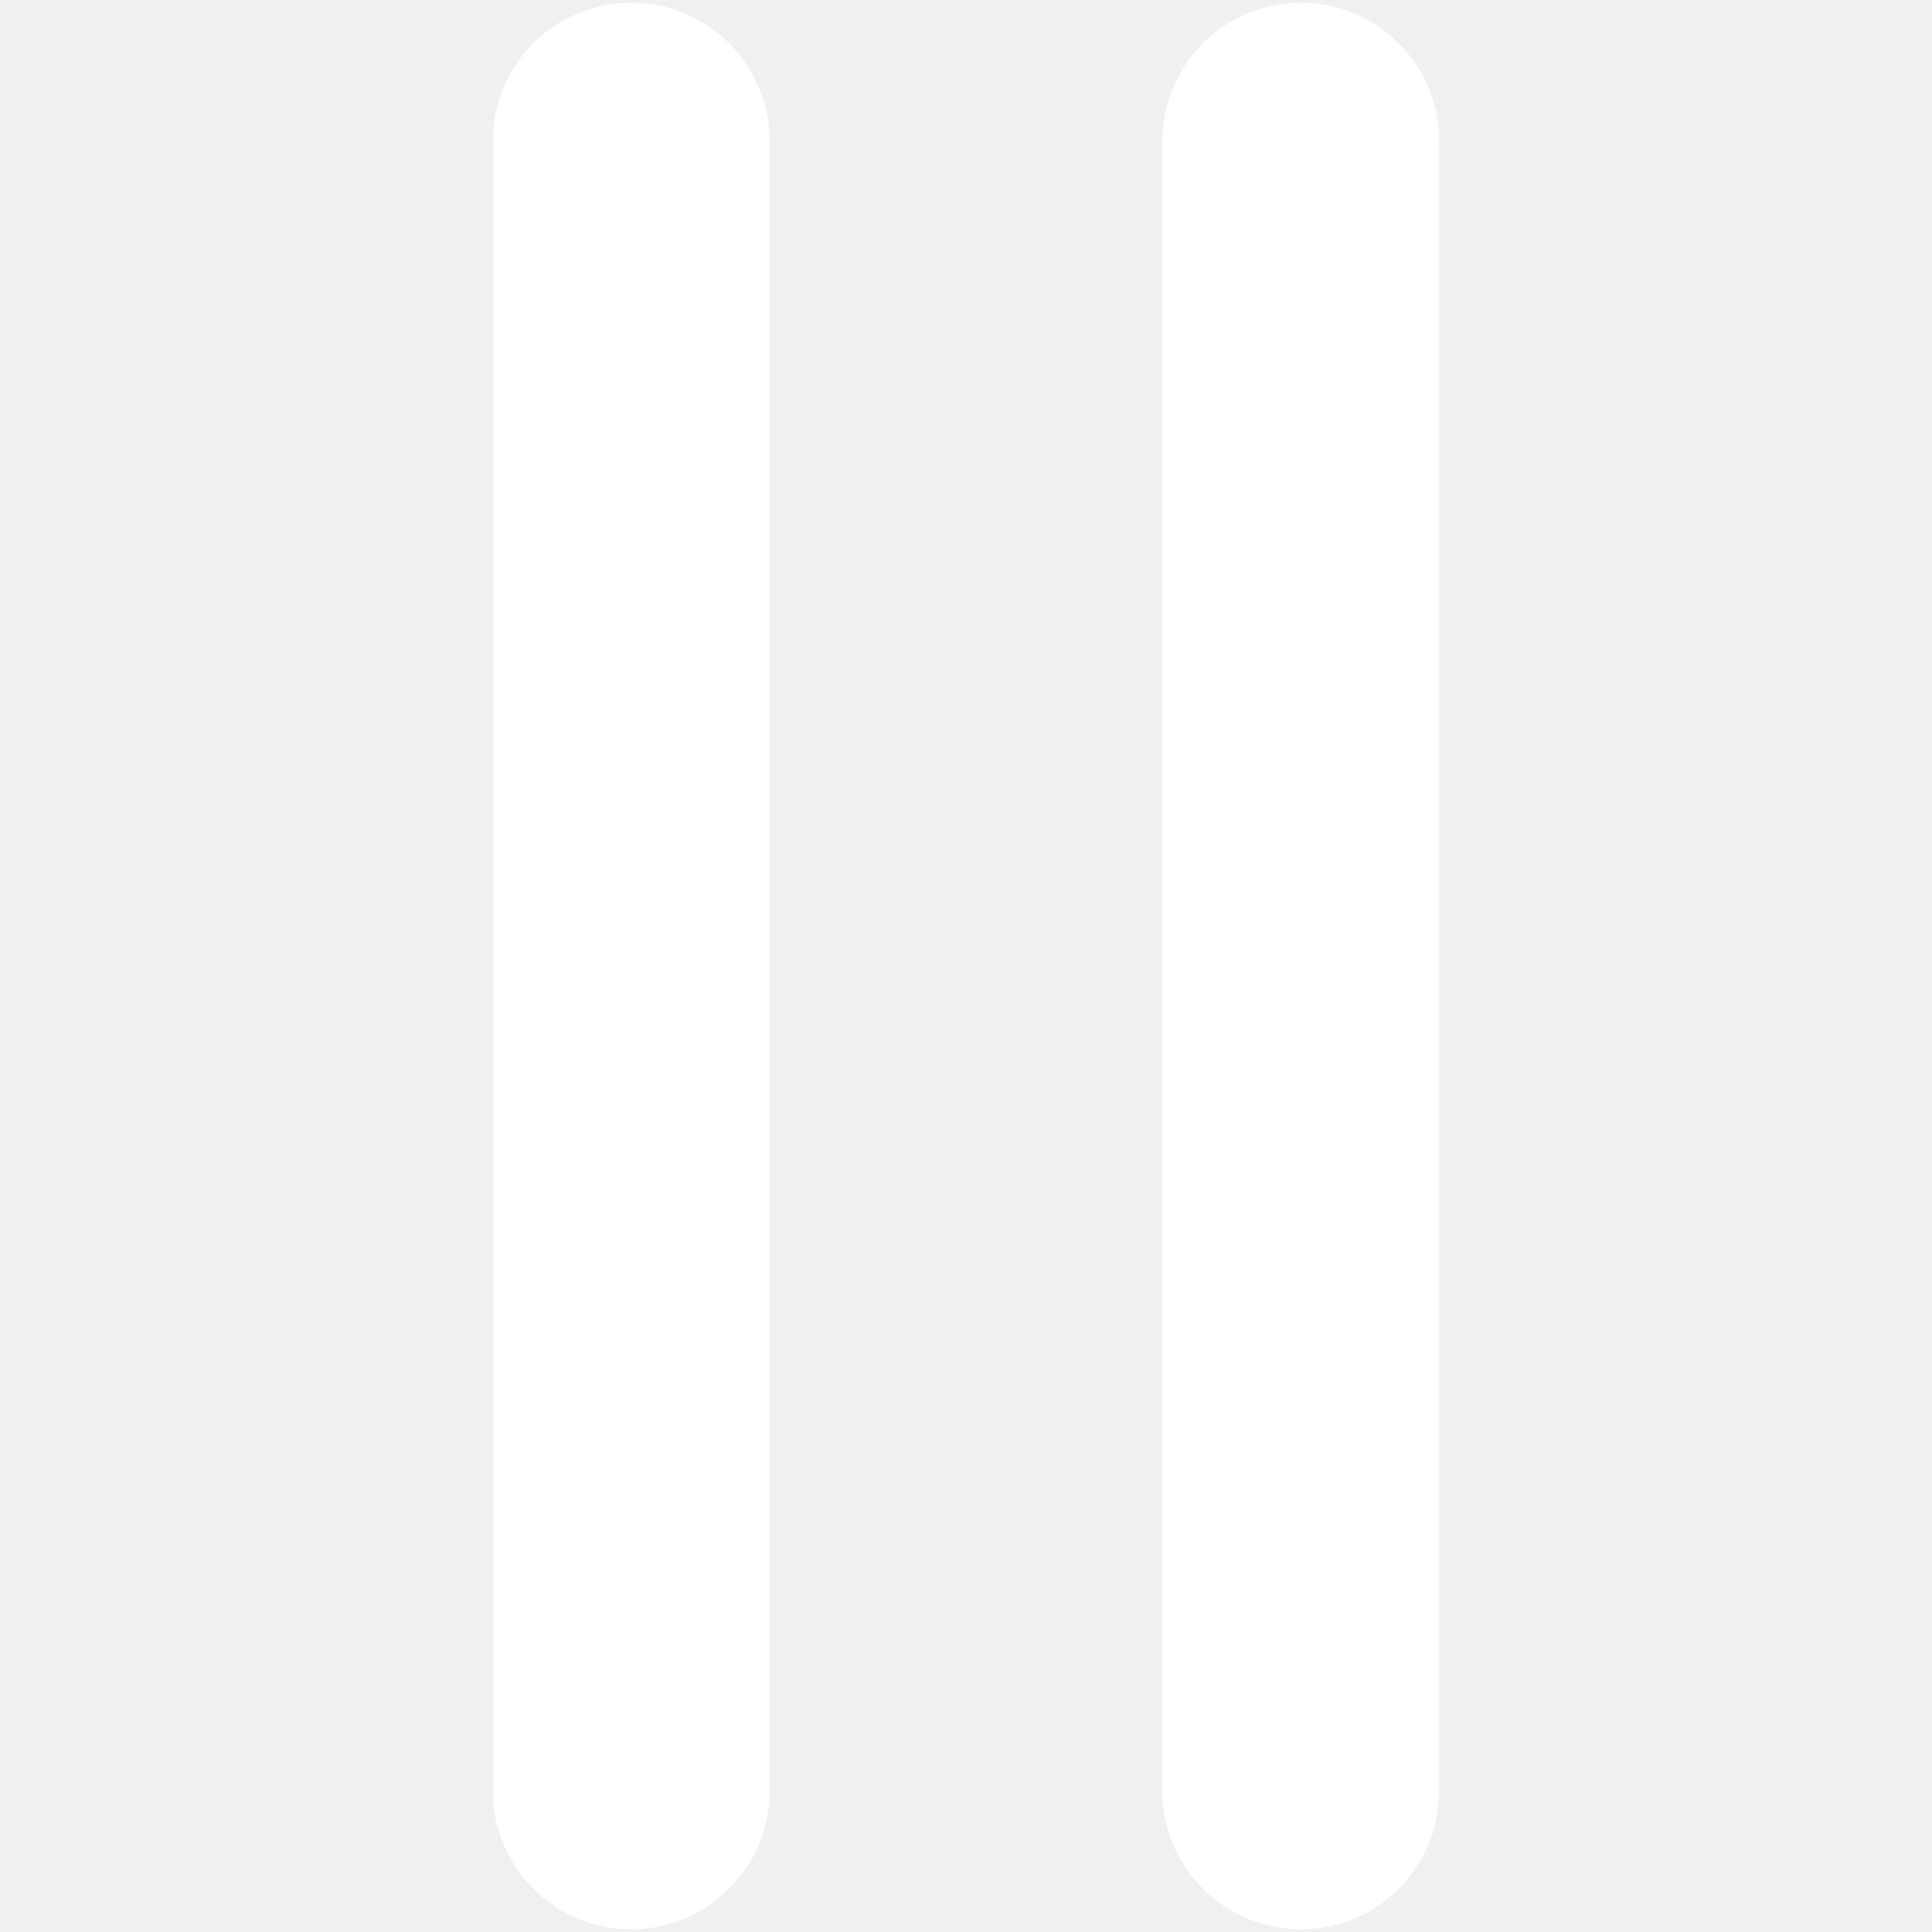
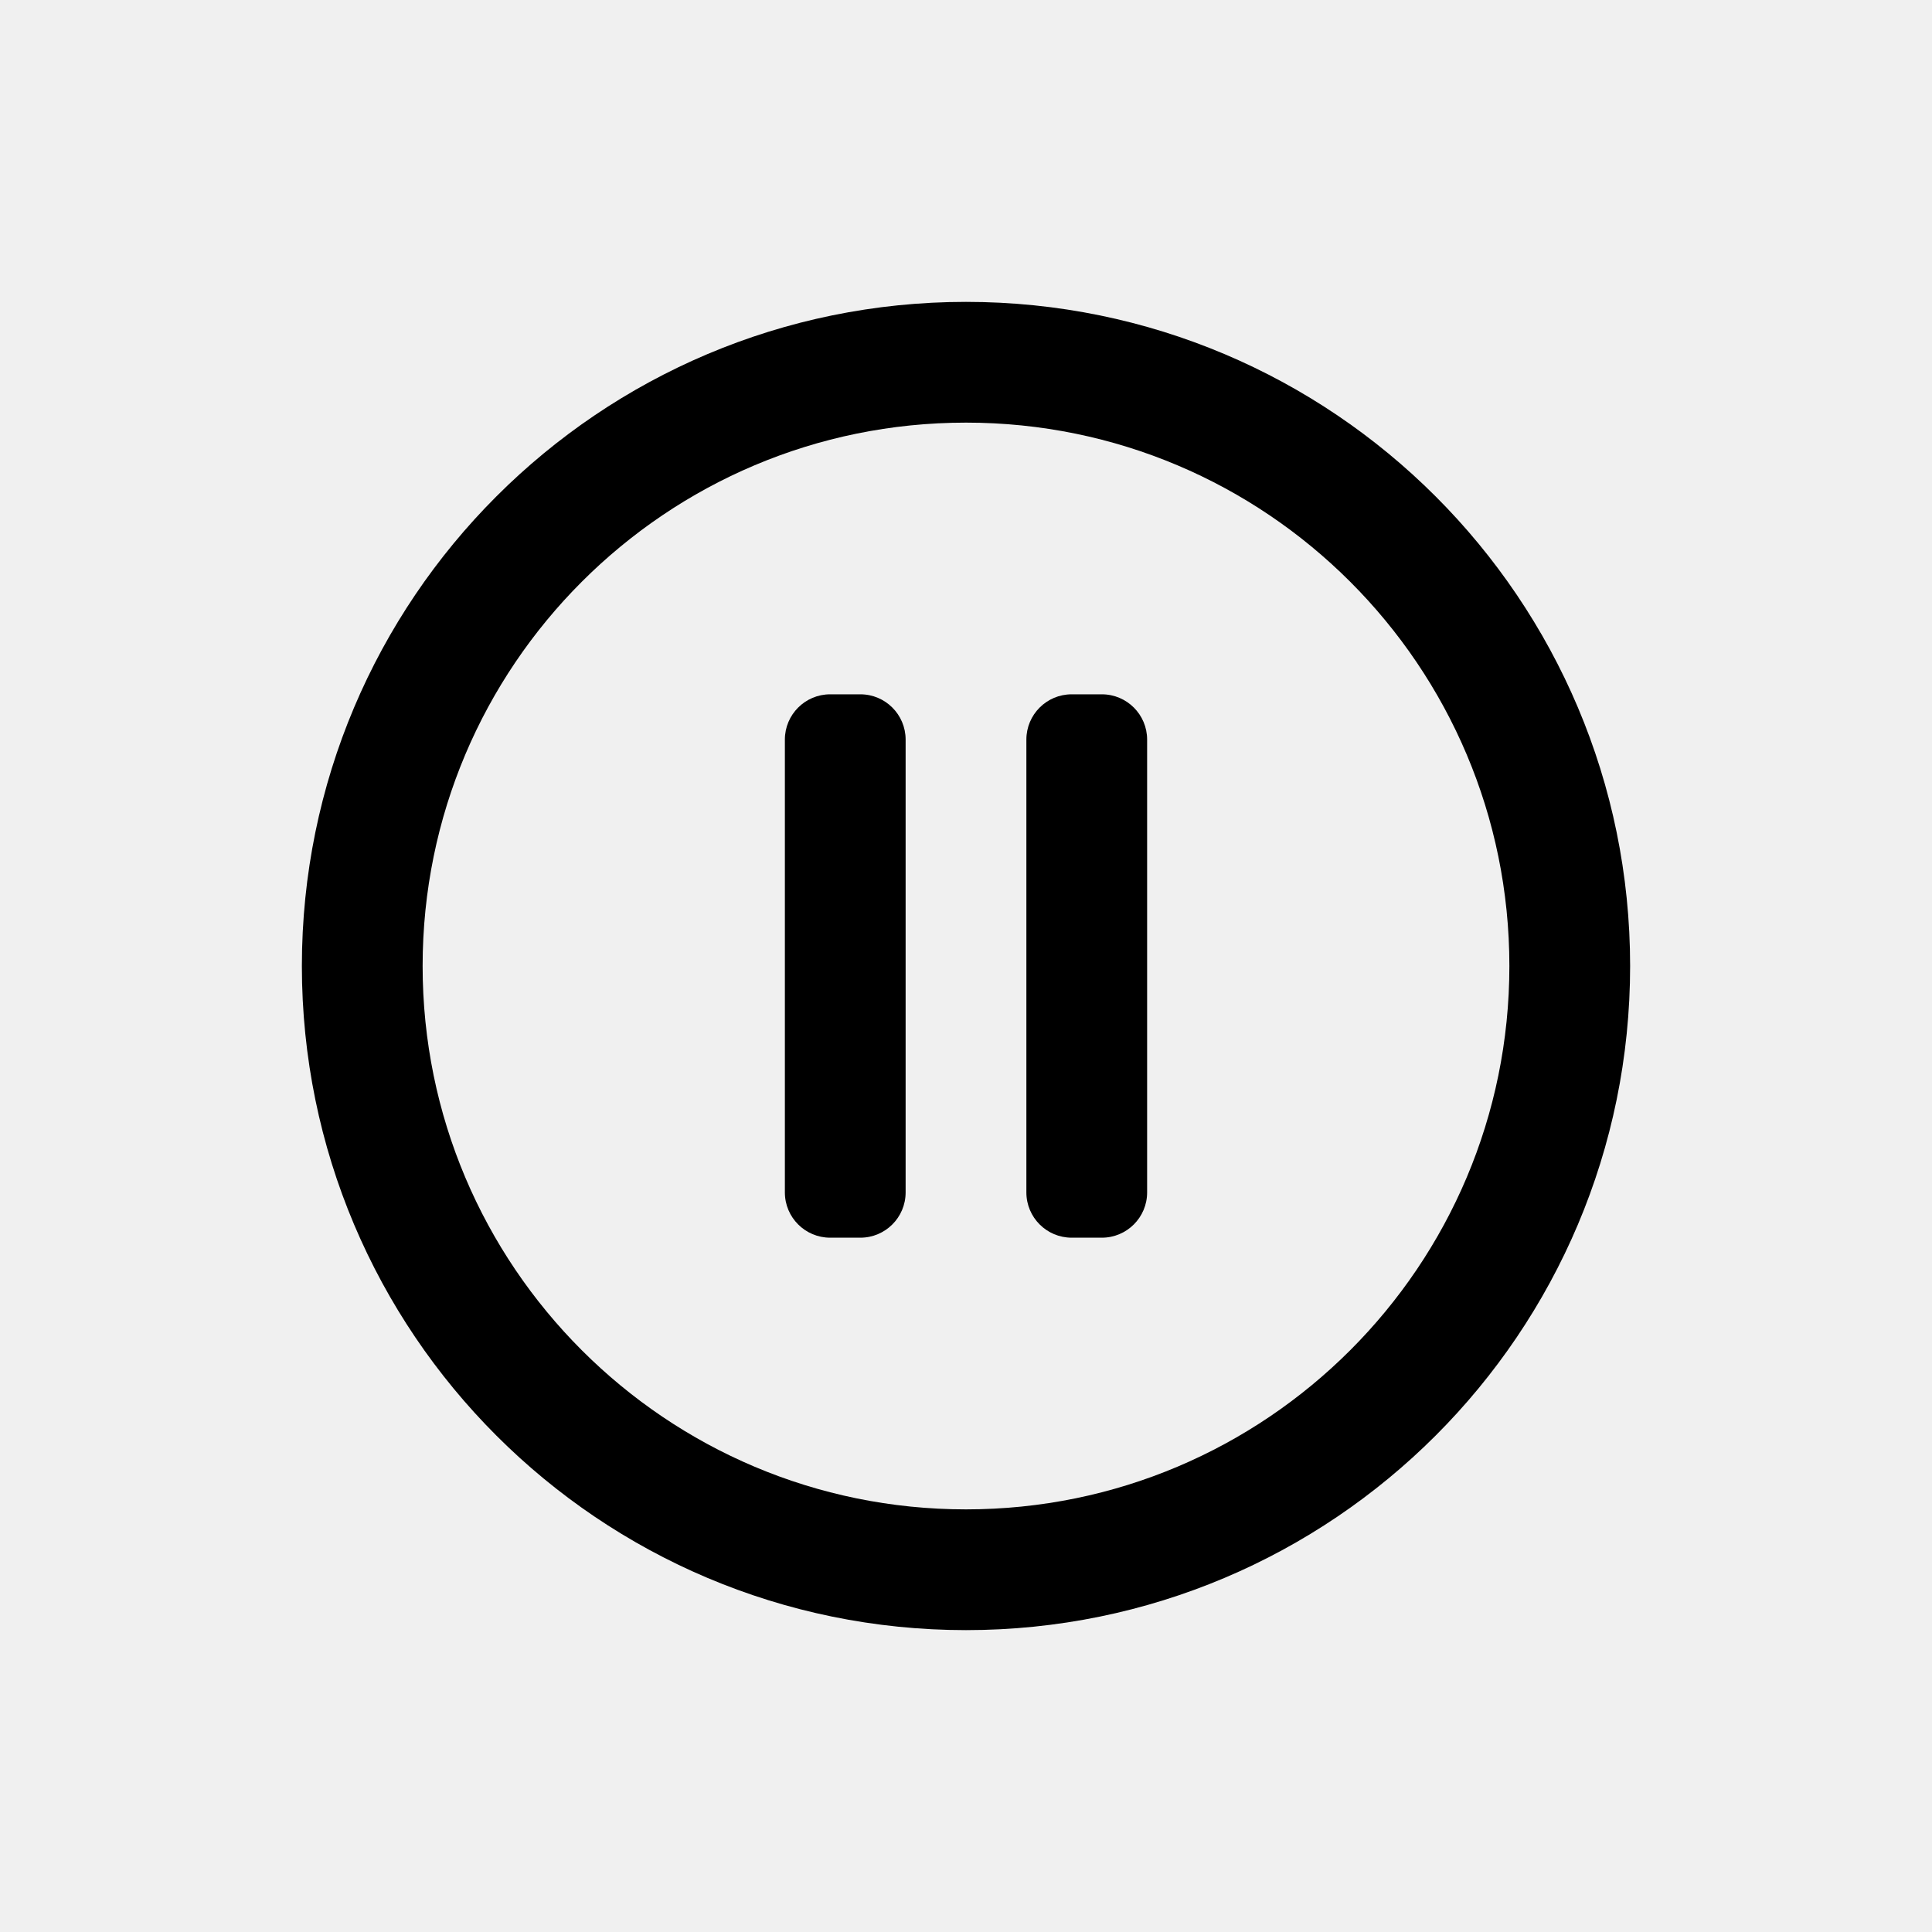
- <svg xmlns="http://www.w3.org/2000/svg" width="50pt" height="50pt" version="1.1" viewBox="0 0 17.639 17.639" id="svg97">
-   <defs id="defs101" />
-   <path d="M 5.763,1.288 V 16.351 Z" fill="none" stroke="#000000" stroke-linecap="round" stroke-linejoin="round" stroke-width="2.527" id="path95" style="fill:none;fill-opacity:1;stroke:#ffffff;stroke-opacity:1" />
-   <path d="M 11.876,1.288 V 16.351 Z" fill="none" stroke="#000000" stroke-linecap="round" stroke-linejoin="round" stroke-width="2.527" id="path95-3" style="fill:none;fill-opacity:1;stroke:#ffffff;stroke-opacity:1" />
+ <svg xmlns="http://www.w3.org/2000/svg" width="256" height="256" viewBox="0 0 256 256">
+   <circle cx="128" cy="128" r="80" fill="none" stroke="currentColor" stroke-width="16" />
+   <rect x="104" y="92" width="16" height="72" rx="6" ry="6" fill="currentColor" />
+   <rect x="136" y="92" width="16" height="72" rx="6" ry="6" fill="currentColor" />
</svg>
